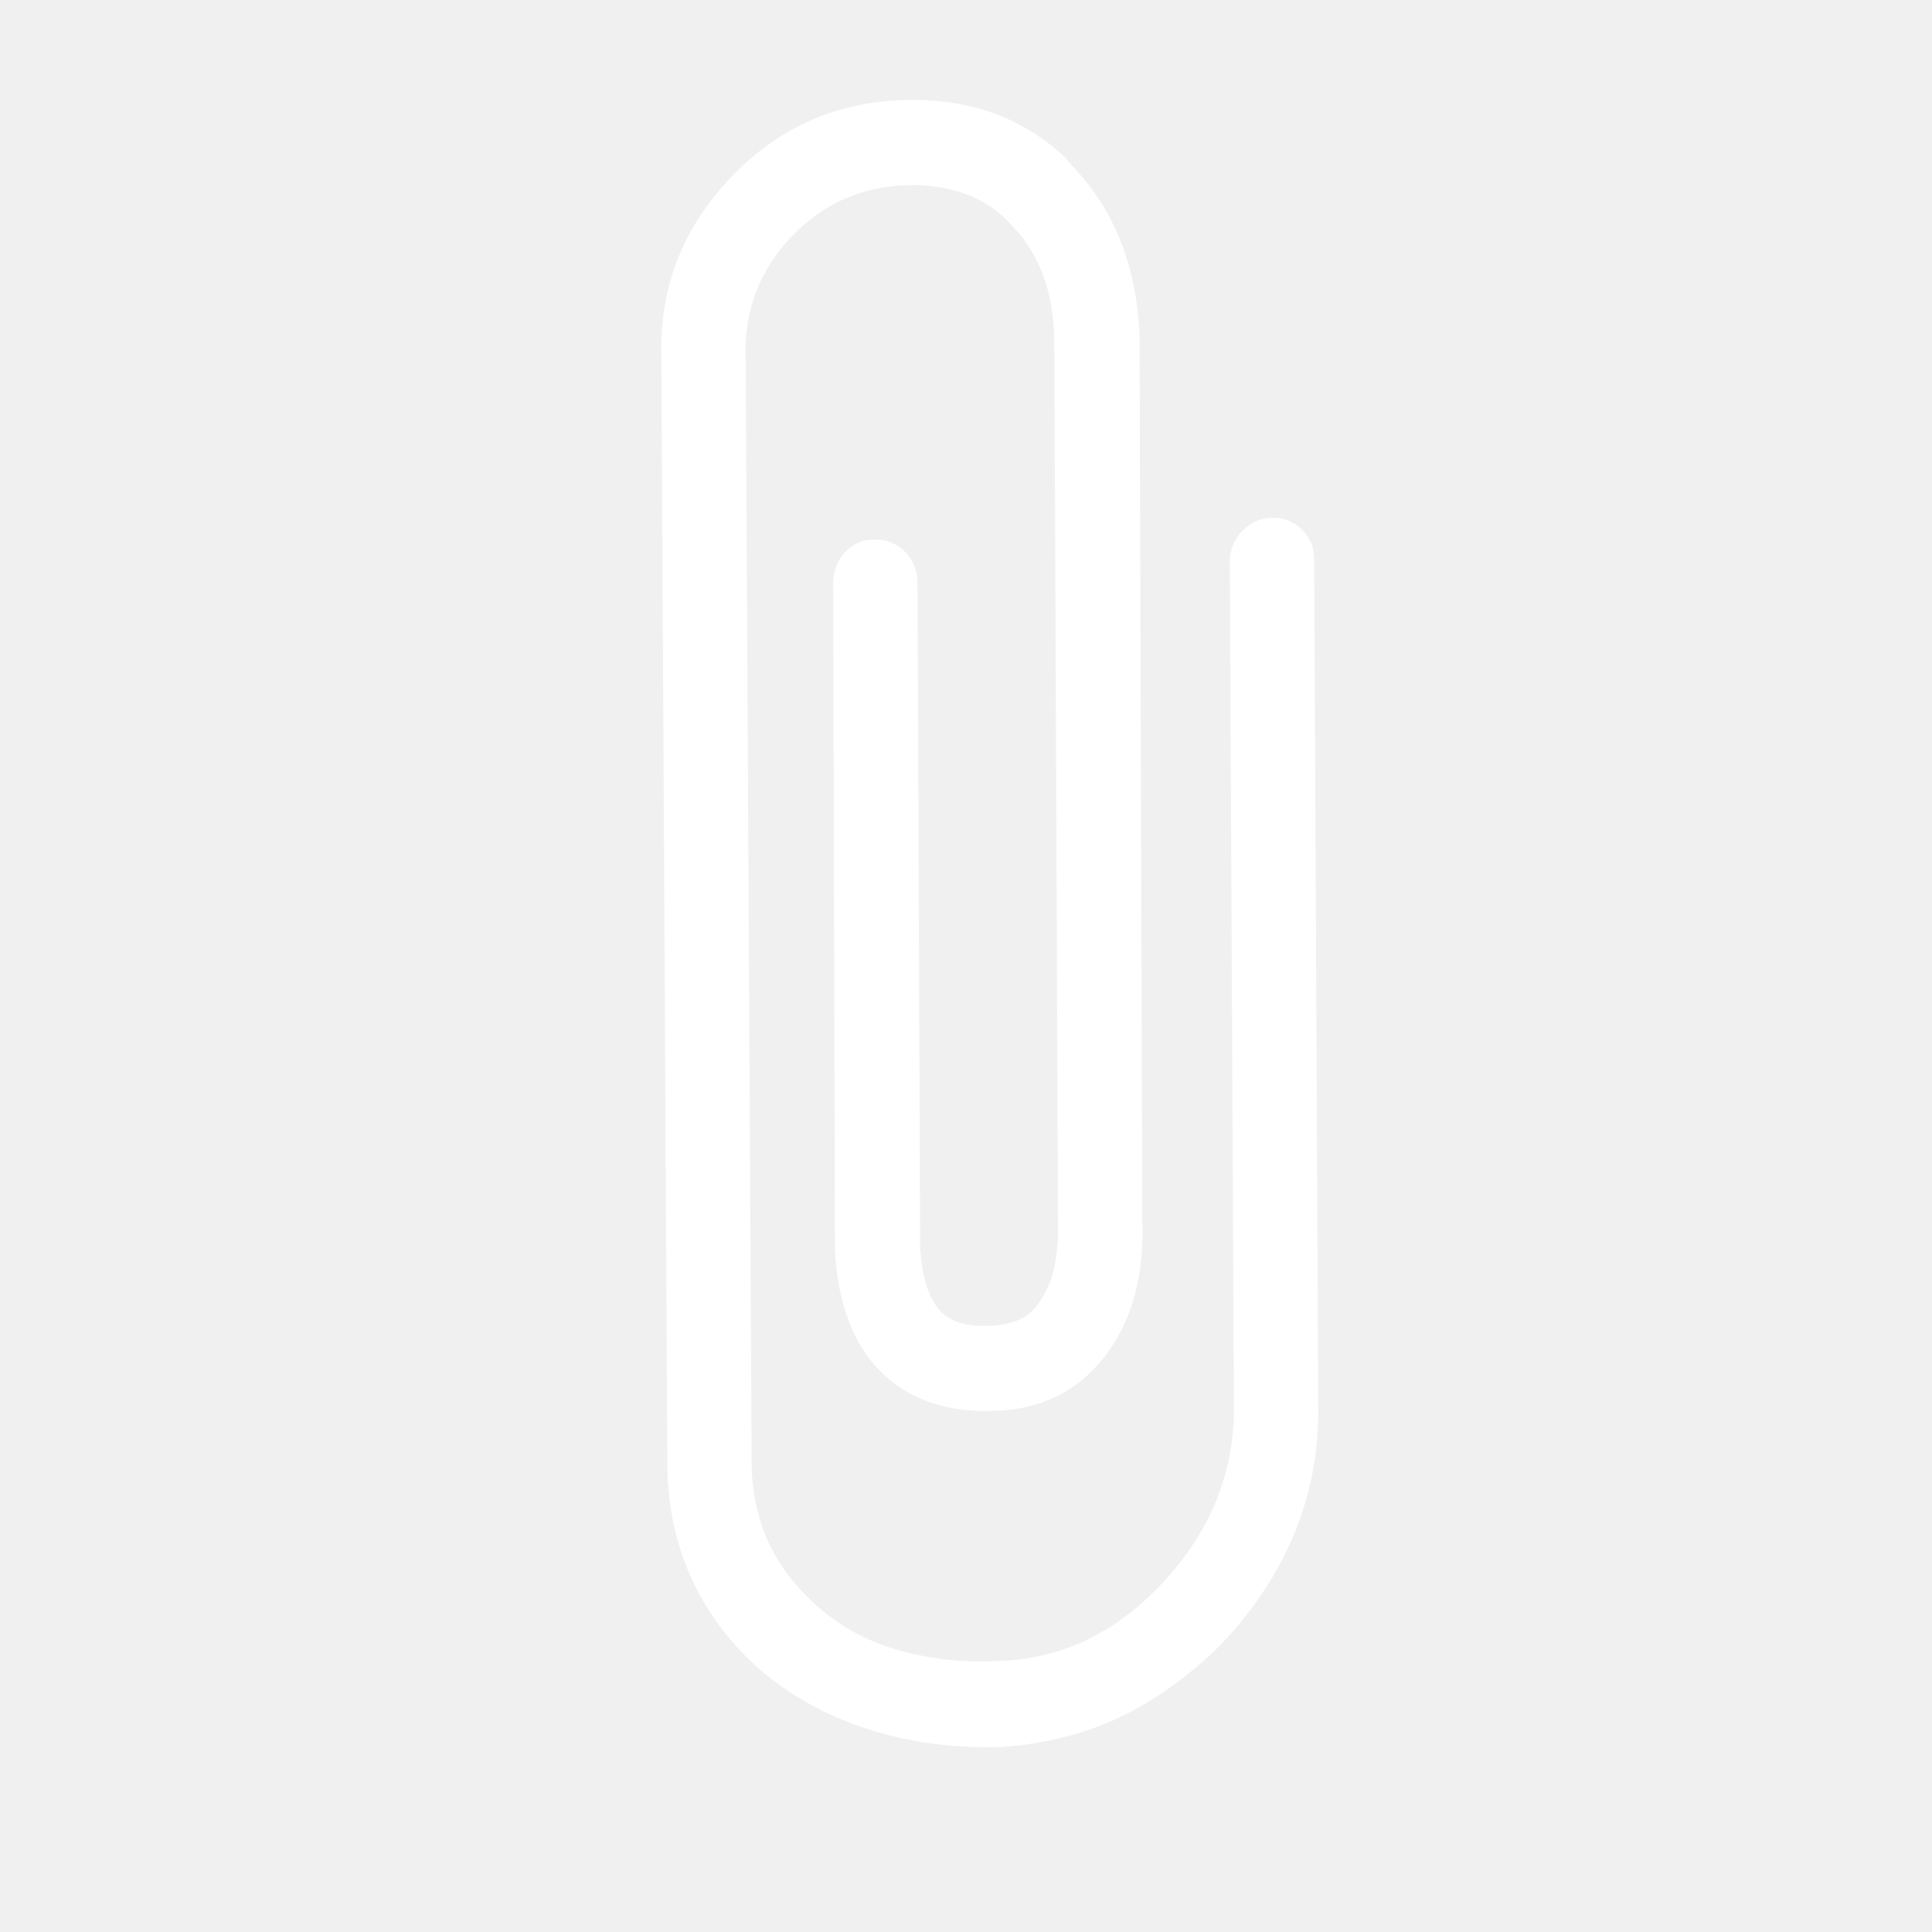
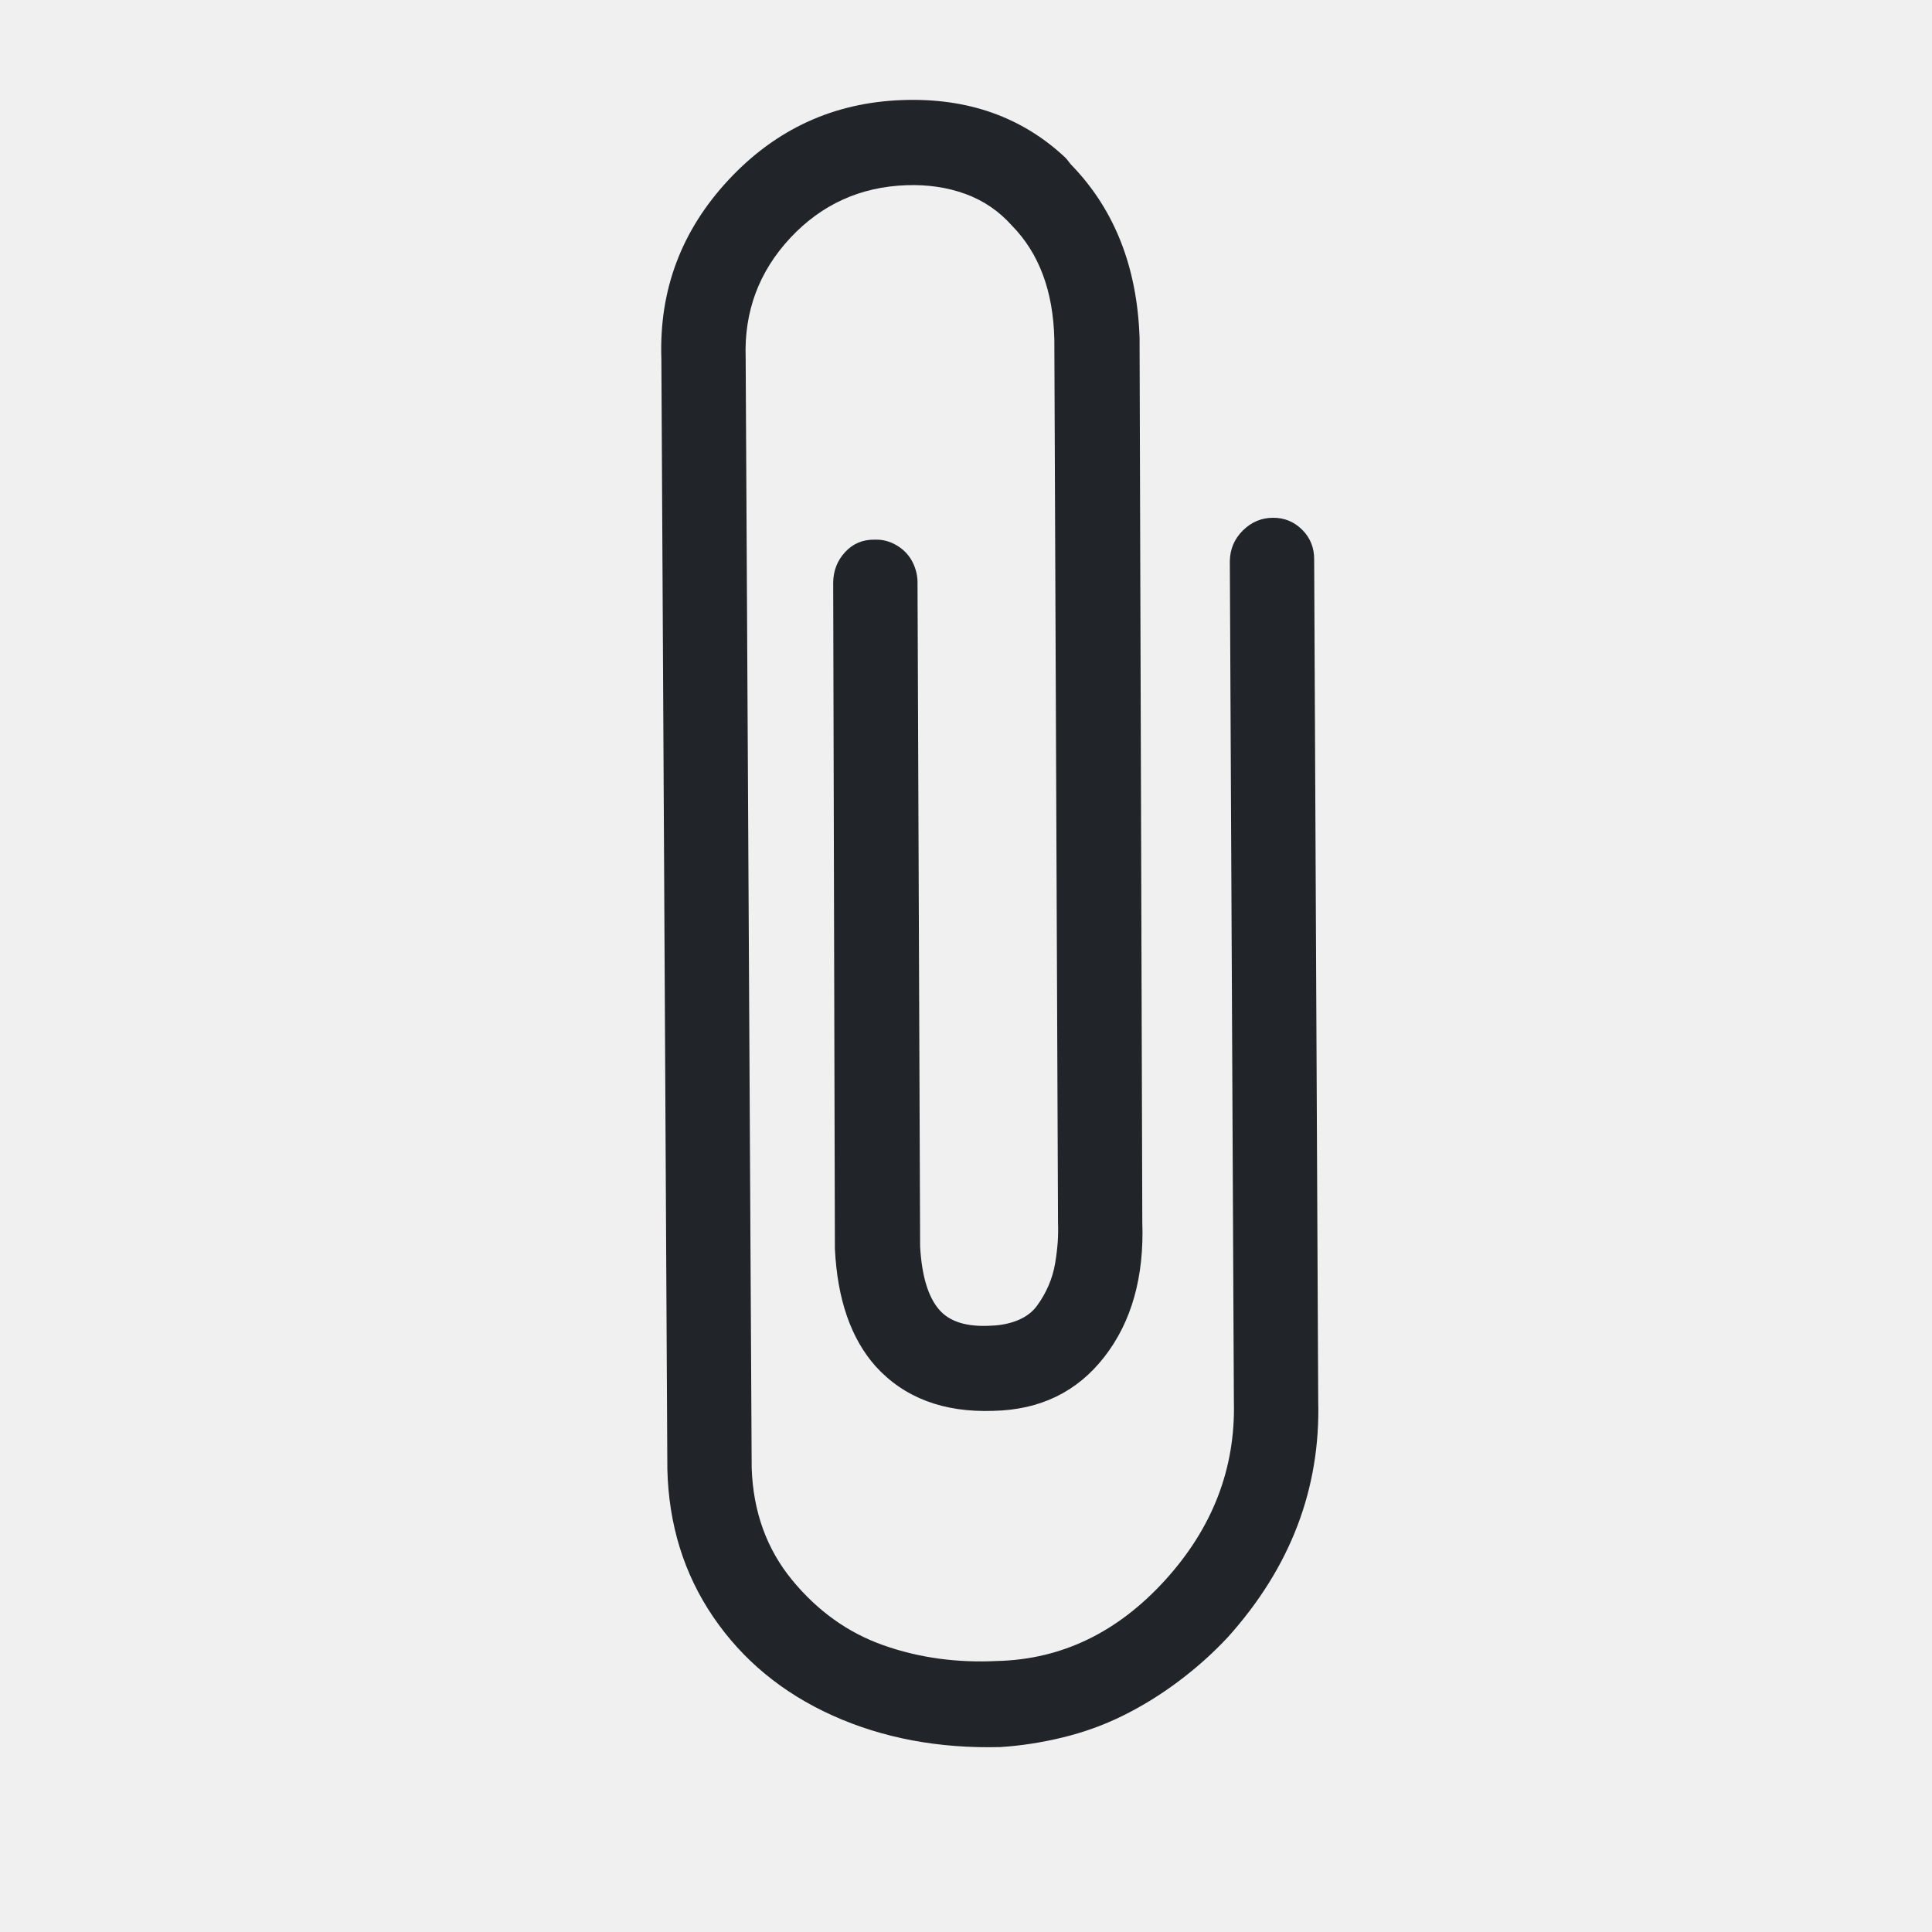
<svg xmlns="http://www.w3.org/2000/svg" width="43" height="43" viewBox="0 0 43 43" fill="none">
-   <path d="M23.7 3.498C22.737 2.6 21.533 2.176 20.088 2.227C18.561 2.28 17.271 2.871 16.218 4C15.166 5.128 14.667 6.456 14.72 7.984L14.853 32.698C14.882 33.934 15.223 35.032 15.875 35.989C16.528 36.947 17.412 37.677 18.528 38.181C19.644 38.684 20.89 38.919 22.265 38.884C22.723 38.855 23.187 38.783 23.656 38.669C24.124 38.555 24.571 38.394 24.994 38.184C25.418 37.975 25.83 37.721 26.23 37.421C26.63 37.122 26.997 36.793 27.332 36.434C28.724 34.883 29.393 33.129 29.339 31.17L29.249 12.462C29.253 12.198 29.166 11.975 28.985 11.793C28.805 11.612 28.587 11.522 28.329 11.524C28.072 11.526 27.849 11.621 27.661 11.808C27.473 11.995 27.377 12.221 27.372 12.486L27.462 31.194C27.5 32.68 26.99 34.005 25.932 35.169C24.874 36.332 23.63 36.932 22.199 36.968C21.296 37.013 20.451 36.897 19.662 36.618C18.874 36.34 18.197 35.856 17.63 35.166C17.064 34.477 16.763 33.646 16.73 32.674L16.596 7.96C16.561 6.932 16.891 6.045 17.588 5.297C18.285 4.55 19.148 4.158 20.175 4.122C20.648 4.106 21.085 4.17 21.486 4.316C21.887 4.462 22.233 4.697 22.522 5.021C23.128 5.639 23.442 6.483 23.466 7.553L23.548 27.221C23.553 27.36 23.551 27.499 23.542 27.638C23.532 27.778 23.514 27.935 23.485 28.11C23.456 28.285 23.407 28.453 23.336 28.616C23.265 28.778 23.18 28.927 23.08 29.062C22.981 29.198 22.842 29.304 22.664 29.38C22.485 29.455 22.285 29.497 22.063 29.505C21.522 29.538 21.135 29.419 20.903 29.149C20.657 28.866 20.516 28.398 20.479 27.745L20.421 12.937C20.415 12.77 20.371 12.616 20.29 12.472C20.208 12.329 20.093 12.215 19.944 12.13C19.795 12.045 19.637 12.005 19.471 12.011C19.206 12.006 18.987 12.097 18.813 12.284C18.638 12.471 18.549 12.697 18.544 12.961L18.582 27.791C18.636 28.915 18.937 29.788 19.487 30.408C20.124 31.109 20.997 31.44 22.108 31.401C23.151 31.379 23.975 30.978 24.58 30.199C25.186 29.42 25.467 28.419 25.424 27.197L25.363 7.508C25.308 5.952 24.812 4.683 23.874 3.701C23.845 3.674 23.816 3.64 23.787 3.6C23.758 3.559 23.729 3.525 23.7 3.498Z" fill="white" />
+   <path d="M23.7 3.498C22.737 2.6 21.533 2.176 20.088 2.227C18.561 2.28 17.271 2.871 16.218 4C15.166 5.128 14.667 6.456 14.72 7.984L14.853 32.698C14.882 33.934 15.223 35.032 15.875 35.989C16.528 36.947 17.412 37.677 18.528 38.181C19.644 38.684 20.89 38.919 22.265 38.884C22.723 38.855 23.187 38.783 23.656 38.669C24.124 38.555 24.571 38.394 24.994 38.184C25.418 37.975 25.83 37.721 26.23 37.421C26.63 37.122 26.997 36.793 27.332 36.434C28.724 34.883 29.393 33.129 29.339 31.17L29.249 12.462C29.253 12.198 29.166 11.975 28.985 11.793C28.805 11.612 28.587 11.522 28.329 11.524C28.072 11.526 27.849 11.621 27.661 11.808C27.473 11.995 27.377 12.221 27.372 12.486L27.462 31.194C27.5 32.68 26.99 34.005 25.932 35.169C24.874 36.332 23.63 36.932 22.199 36.968C21.296 37.013 20.451 36.897 19.662 36.618C18.874 36.34 18.197 35.856 17.63 35.166C17.064 34.477 16.763 33.646 16.73 32.674L16.596 7.96C16.561 6.932 16.891 6.045 17.588 5.297C18.285 4.55 19.148 4.158 20.175 4.122C20.648 4.106 21.085 4.17 21.486 4.316C21.887 4.462 22.233 4.697 22.522 5.021C23.128 5.639 23.442 6.483 23.466 7.553L23.548 27.221C23.553 27.36 23.551 27.499 23.542 27.638C23.532 27.778 23.514 27.935 23.485 28.11C23.456 28.285 23.407 28.453 23.336 28.616C23.265 28.778 23.18 28.927 23.08 29.062C22.981 29.198 22.842 29.304 22.664 29.38C22.485 29.455 22.285 29.497 22.063 29.505C21.522 29.538 21.135 29.419 20.903 29.149C20.657 28.866 20.516 28.398 20.479 27.745L20.421 12.937C20.415 12.77 20.371 12.616 20.29 12.472C20.208 12.329 20.093 12.215 19.944 12.13C19.795 12.045 19.637 12.005 19.471 12.011C19.206 12.006 18.987 12.097 18.813 12.284C18.638 12.471 18.549 12.697 18.544 12.961L18.582 27.791C18.636 28.915 18.937 29.788 19.487 30.408C20.124 31.109 20.997 31.44 22.108 31.401C23.151 31.379 23.975 30.978 24.58 30.199C25.186 29.42 25.467 28.419 25.424 27.197L25.363 7.508C25.308 5.952 24.812 4.683 23.874 3.701C23.845 3.674 23.816 3.64 23.787 3.6C23.758 3.559 23.729 3.525 23.7 3.498Z" fill="#212529" />
</svg>
